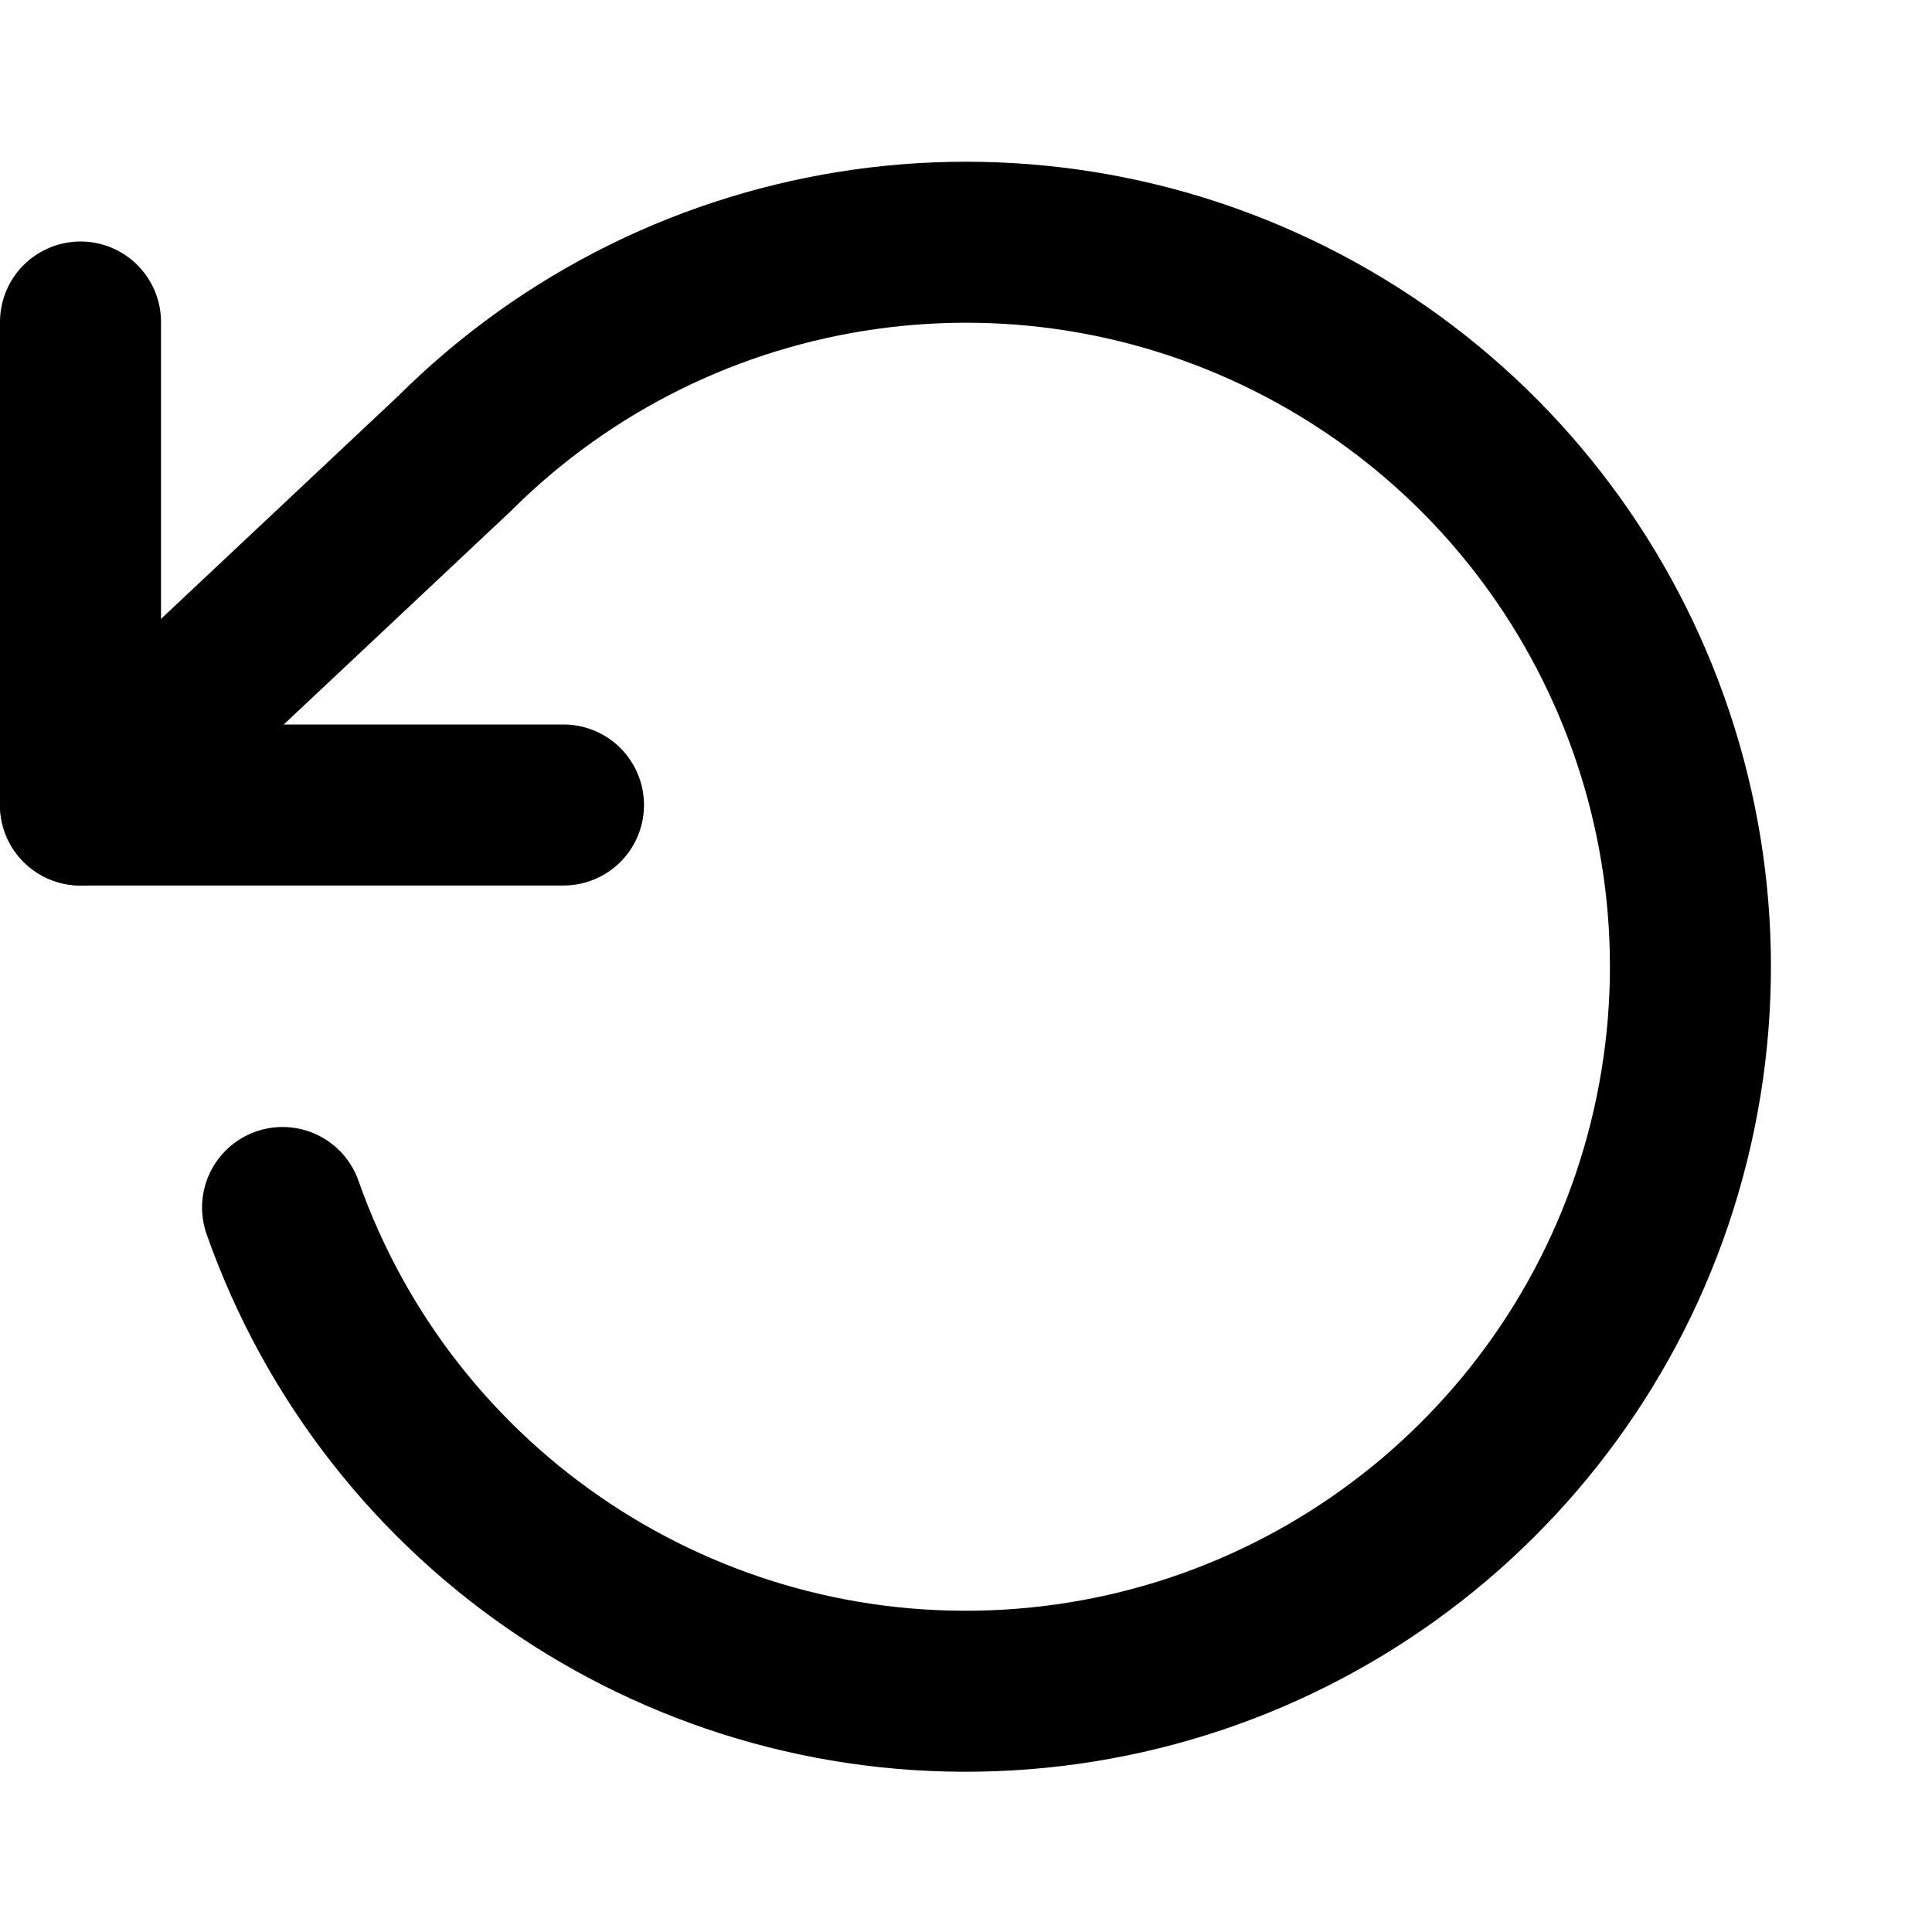
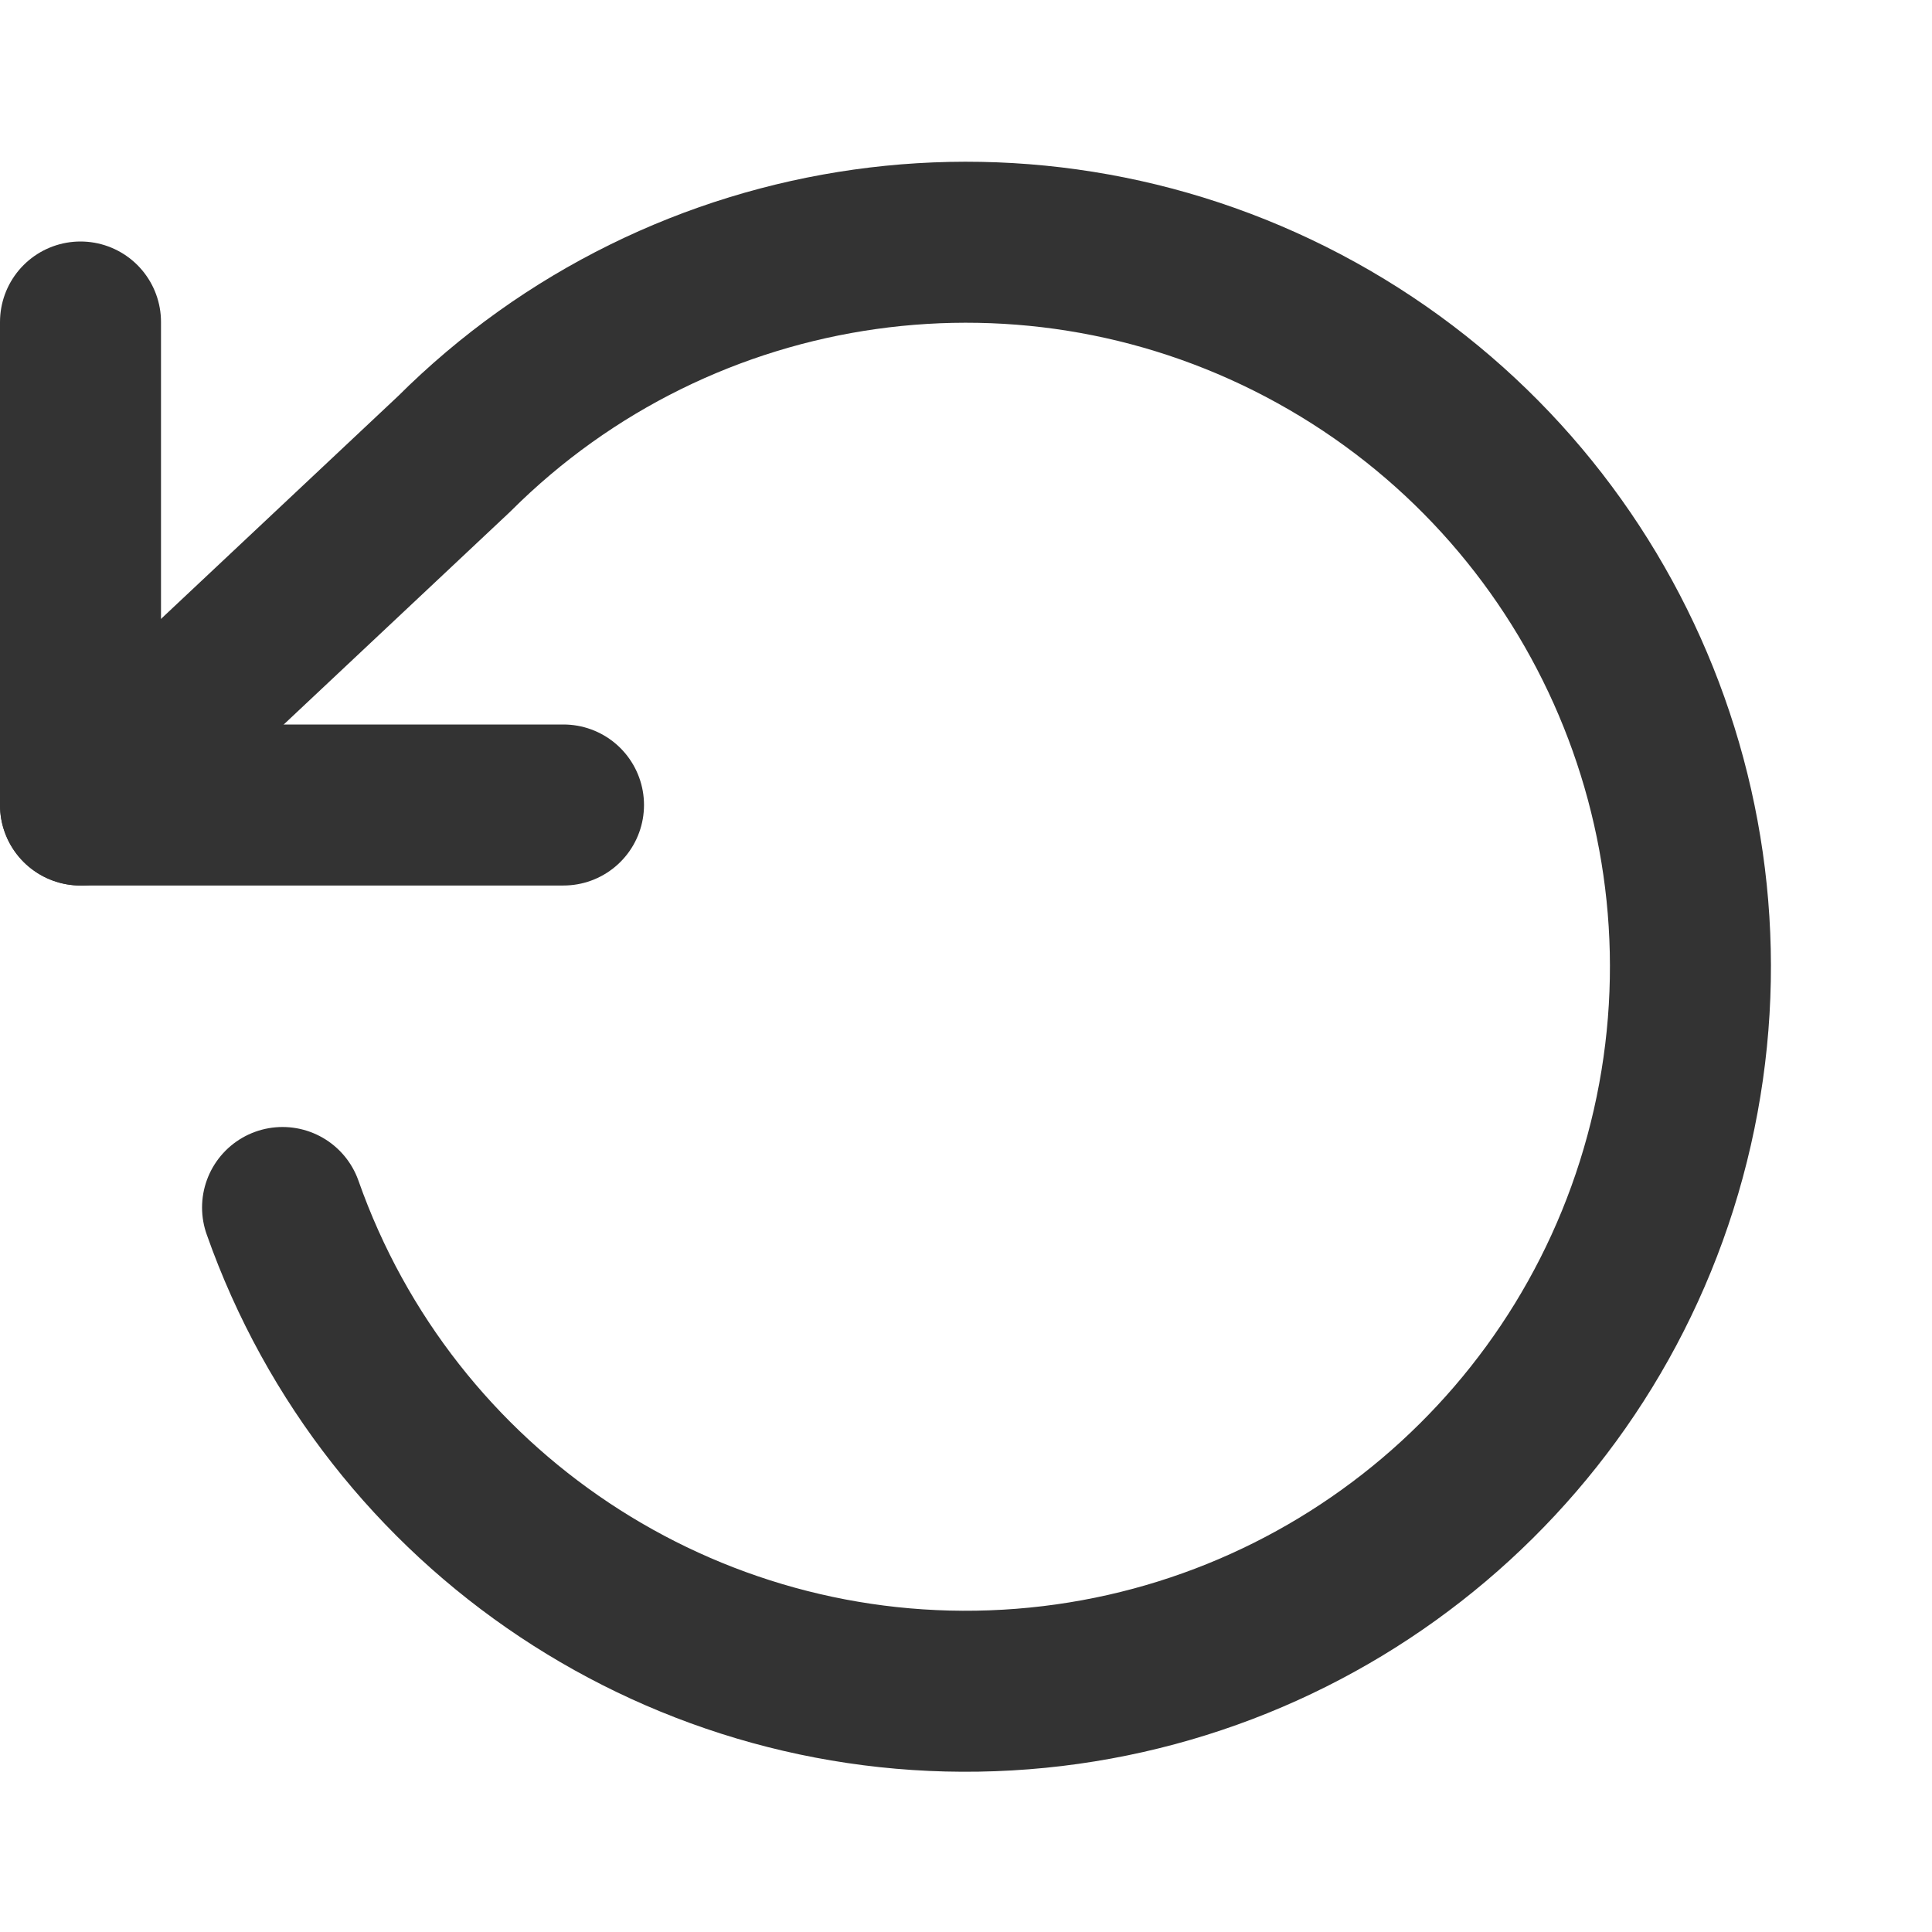
- <svg xmlns="http://www.w3.org/2000/svg" width="24" height="24" viewBox="0 0 24 24" fill="none" stroke="currentColor" stroke-width="2" stroke-linecap="round" stroke-linejoin="round">
+ <svg xmlns="http://www.w3.org/2000/svg" width="24" height="24" viewBox="0 0 24 24" fill="none" stroke="#333333" stroke-width="2" stroke-linecap="round" stroke-linejoin="round">
  <polyline points="1 4 1 10 7 10" />
  <path d="M3.51 15a9 9 0 1 0 2.13-9.36L1 10" />
</svg>
